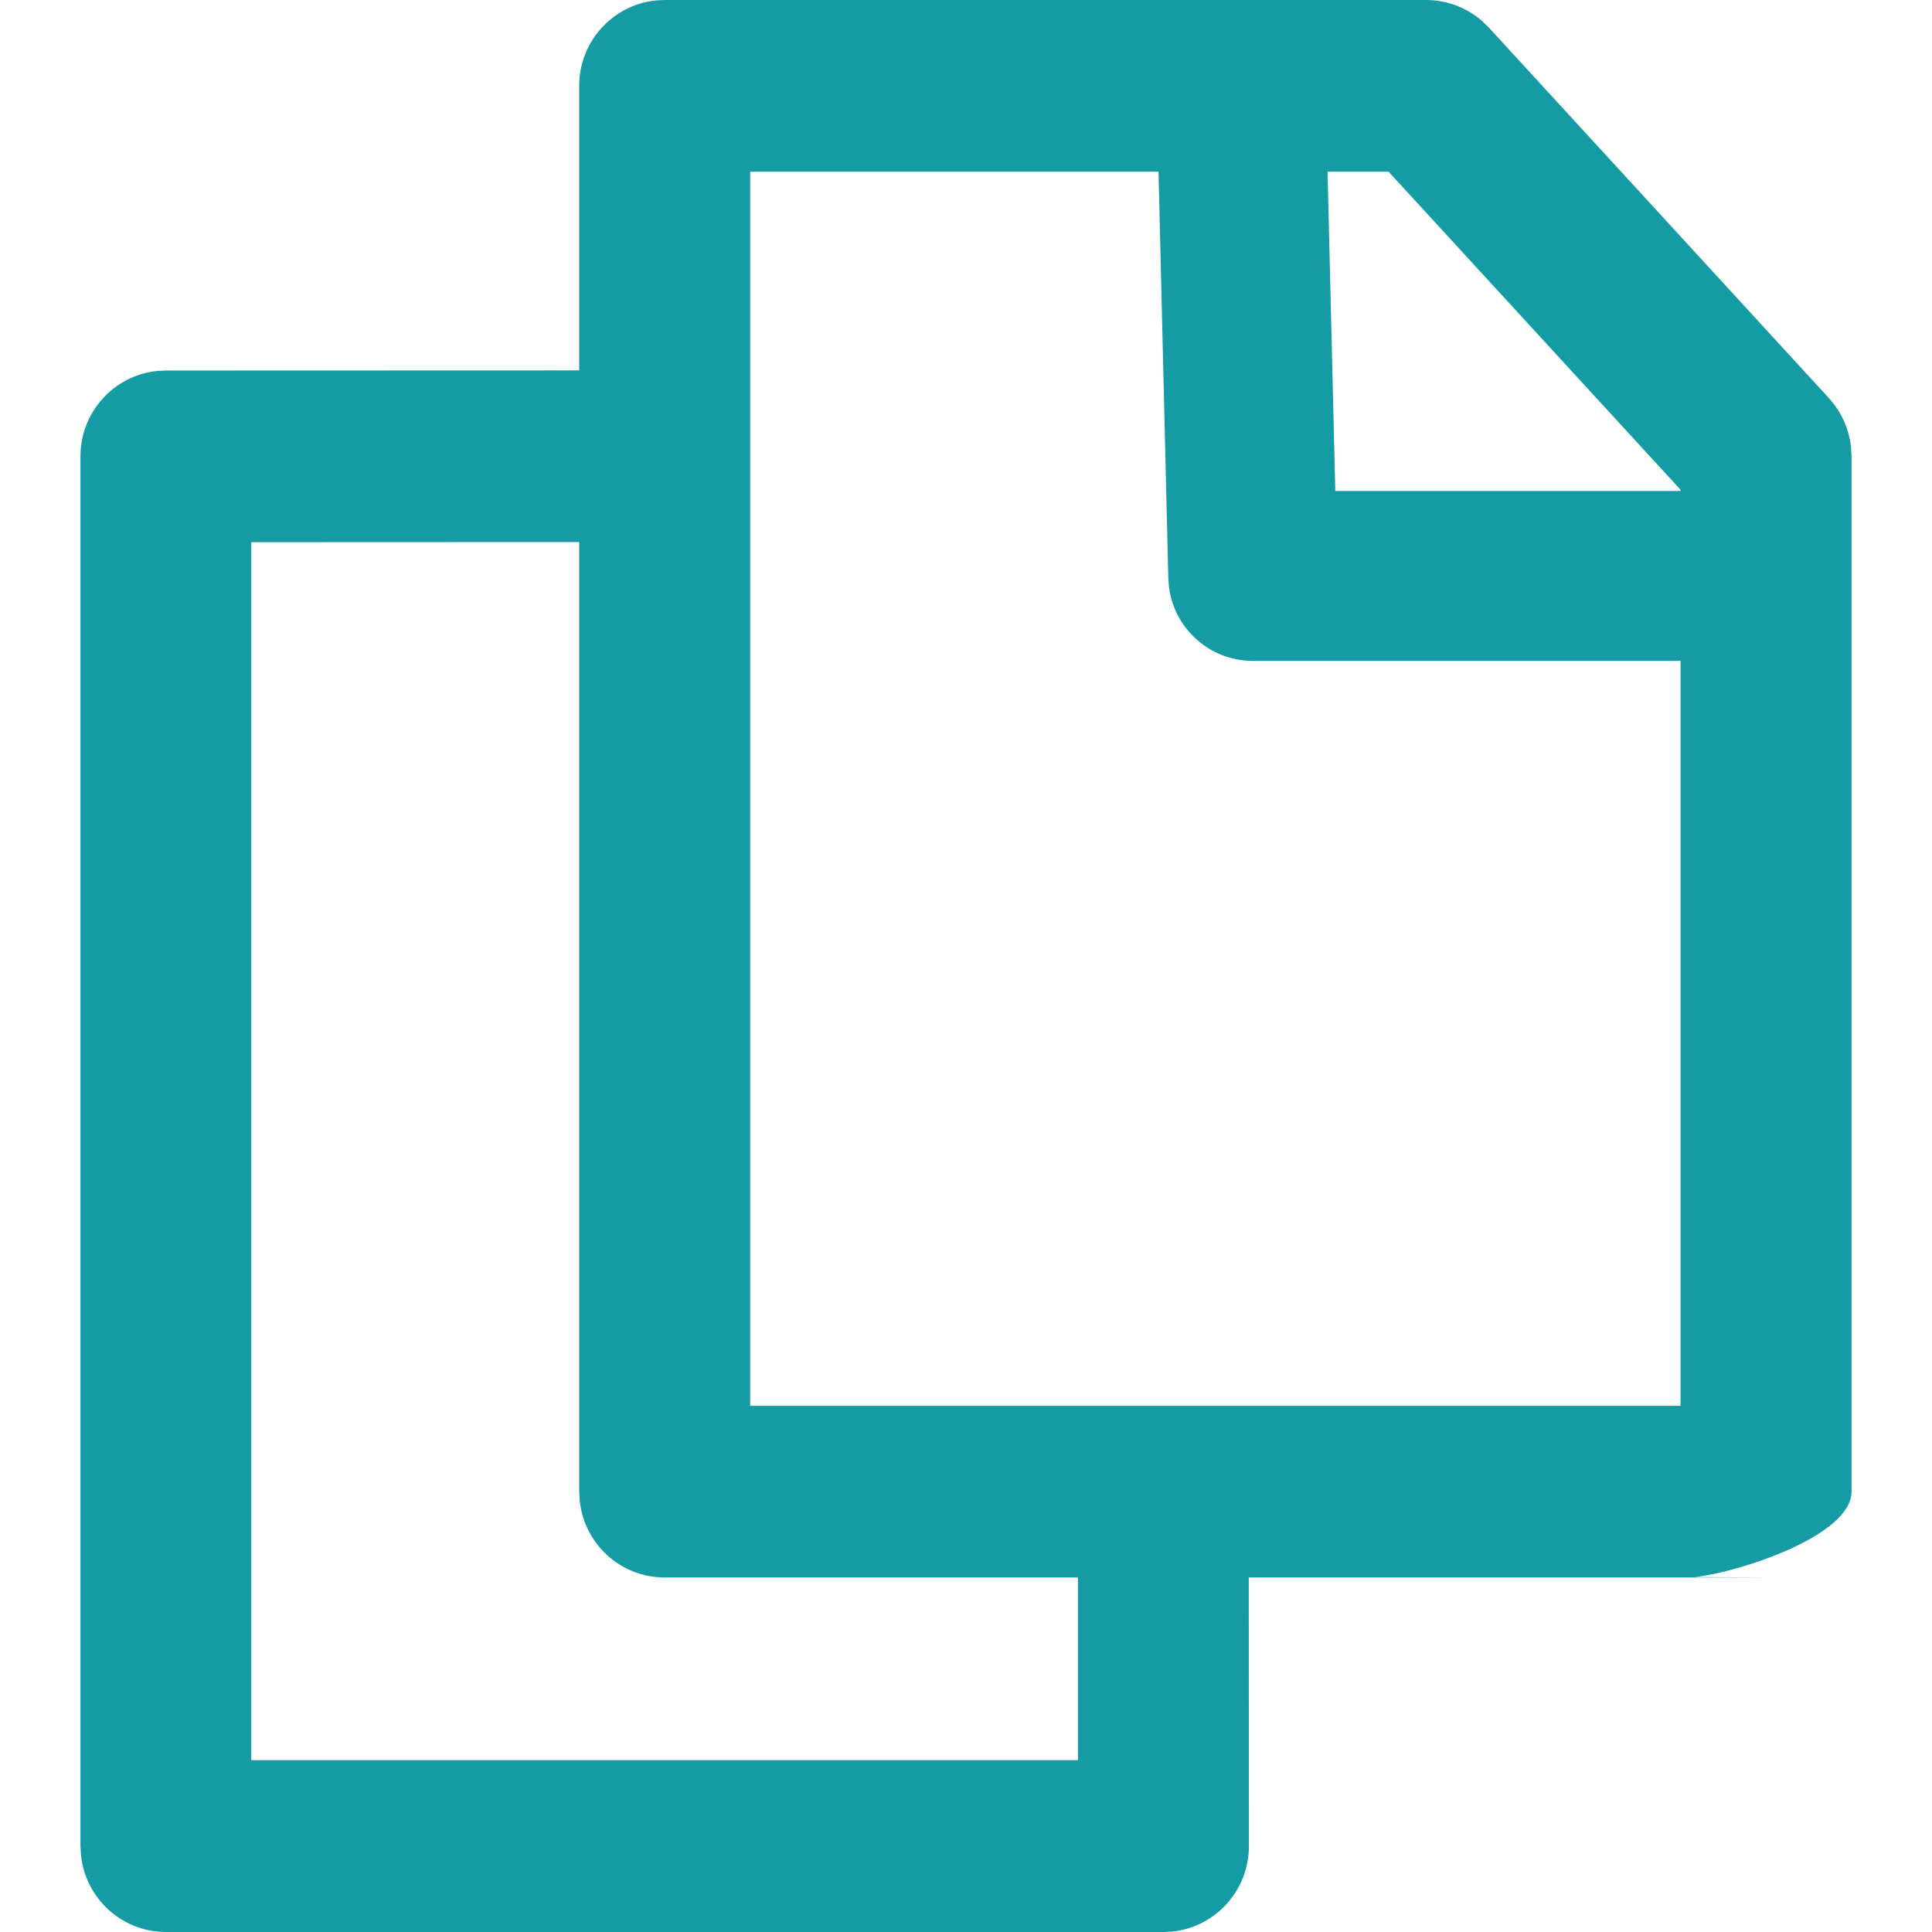
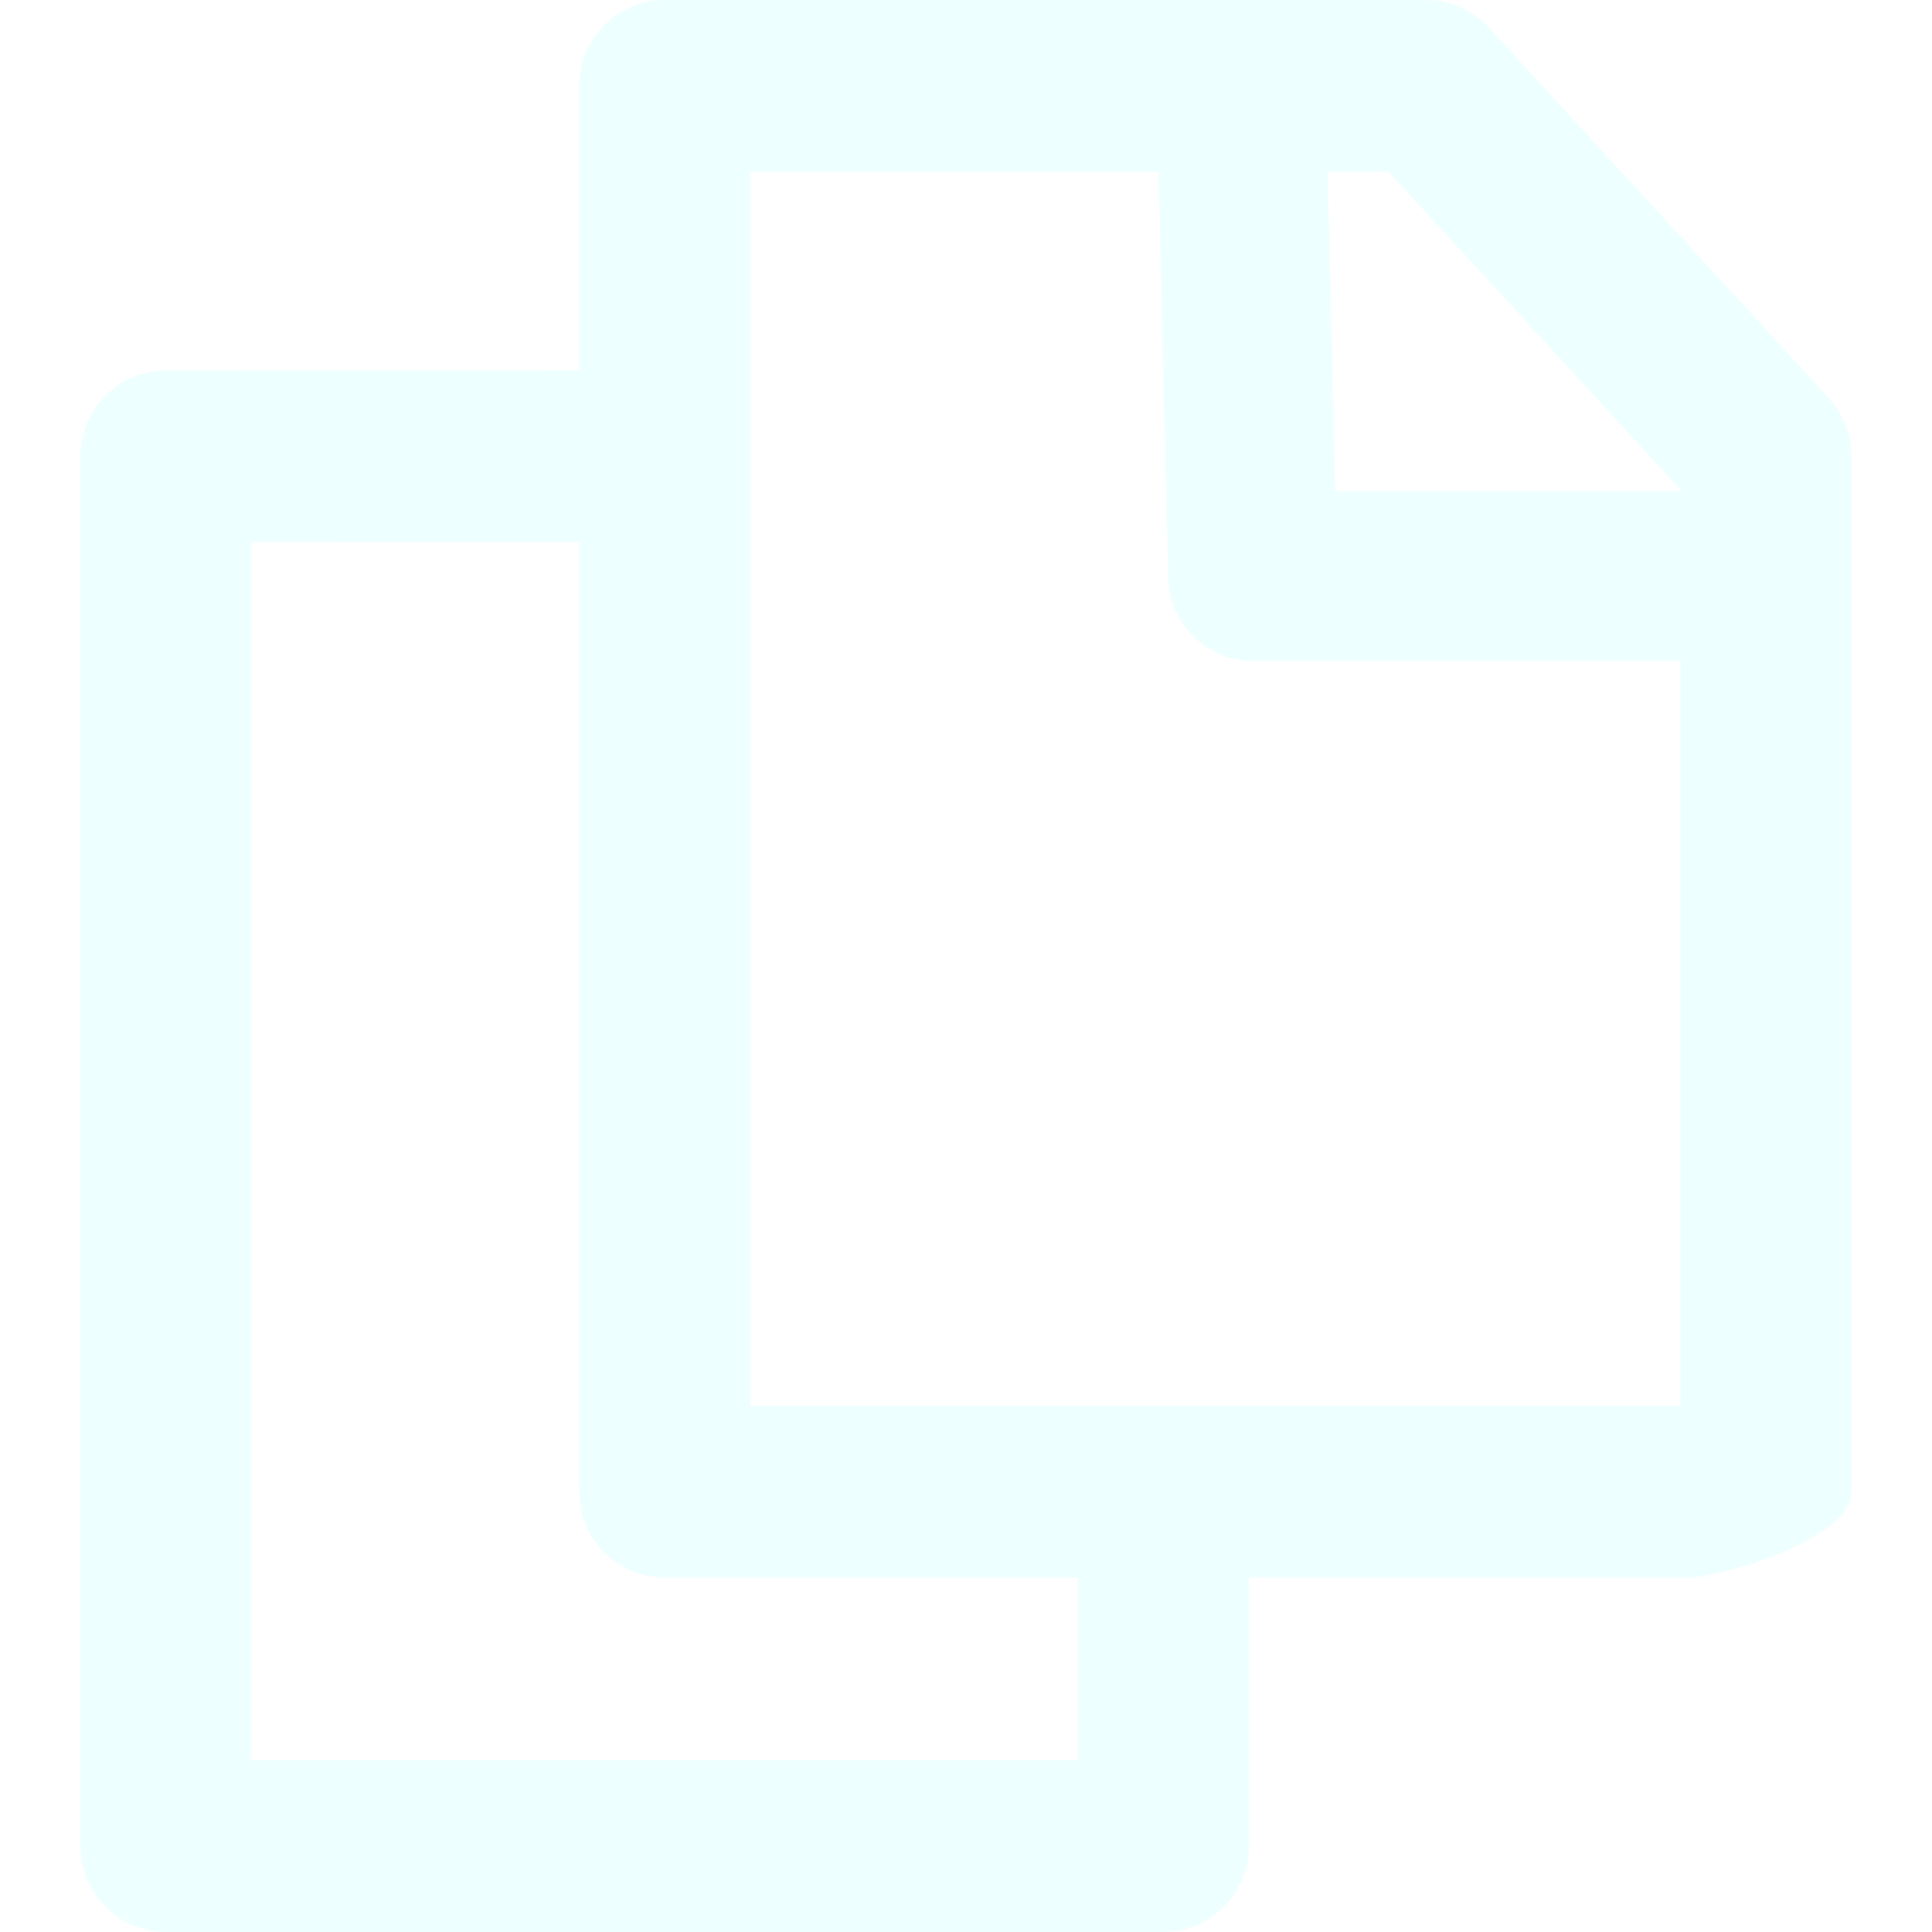
<svg xmlns="http://www.w3.org/2000/svg" width="14px" height="14px" viewBox="0 0 14 14" version="1.1">
  <g stroke="none" stroke-width="1" fill="none" fill-rule="evenodd">
-     <g transform="translate(-514, -382)" fill="#149BA3">
+     <g transform="translate(-514, -382)" fill="rgba(222, 255, 255, 0.5)">
      <path d="M524.333,382 C524.482,382 524.624,382.053 524.736,382.149 L524.789,382.2 L527.253,384.885 C527.343,384.984 527.399,385.108 527.413,385.24 L527.417,385.307 L527.417,392.809 C527.417,393.131 526.592,393.396 526.28,393.428 L526.797,393.431 L523.049,393.431 L523.05,395.378 C523.05,395.7 522.806,395.965 522.494,395.997 L522.431,396 L515.203,396 C514.882,396 514.618,395.755 514.587,395.442 L514.583,395.378 L514.583,385.307 C514.583,384.985 514.827,384.72 515.139,384.688 L515.203,384.685 L518.197,384.684 L518.197,382.622 C518.197,382.3 518.441,382.035 518.753,382.003 L518.817,382 L524.333,382 Z M518.197,385.928 L515.821,385.929 L515.821,394.755 L521.811,394.755 L521.811,393.431 L518.817,393.431 C518.496,393.431 518.232,393.187 518.201,392.873 L518.197,392.809 L518.197,385.928 Z M522.395,383.244 L519.436,383.244 L519.436,392.187 L526.178,392.187 L526.178,386.789 L523.078,386.789 C522.768,386.789 522.51,386.557 522.471,386.255 L522.466,386.189 L522.395,383.244 Z M524.062,383.244 L523.62,383.244 L523.676,385.558 L526.178,385.558 L526.178,385.549 L524.062,383.244 Z" id="Shape" />
    </g>
  </g>
</svg>
